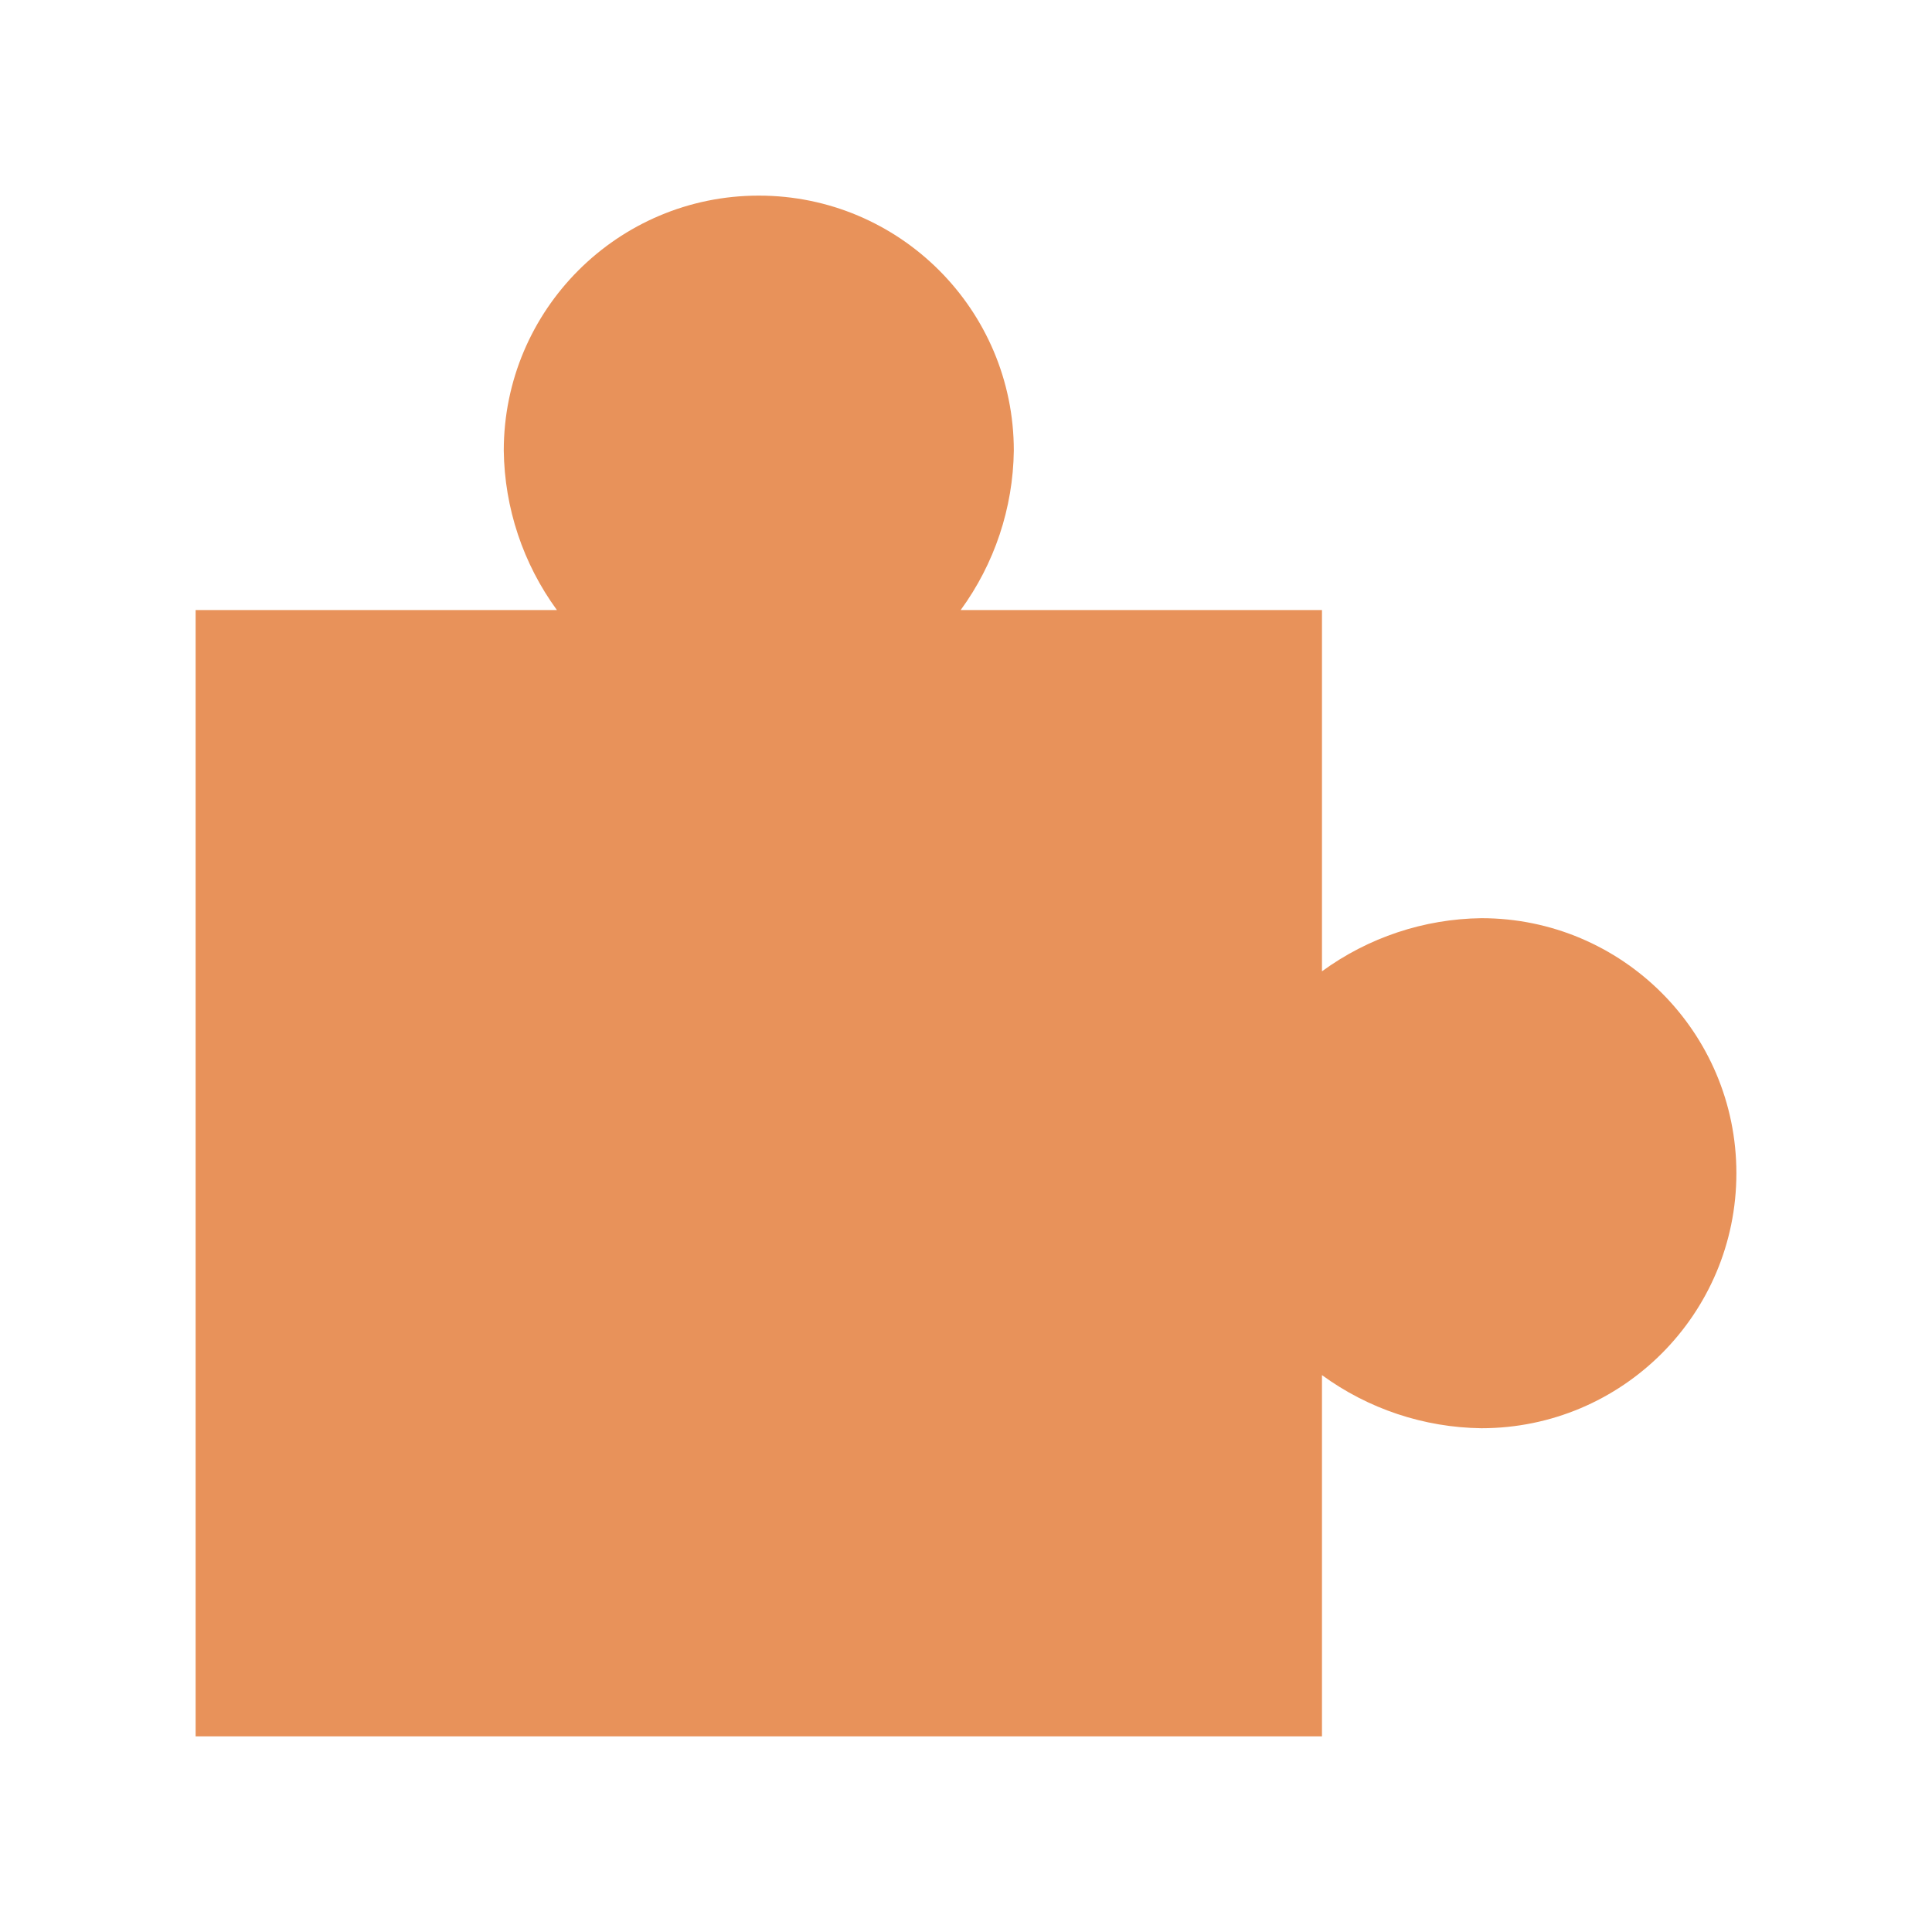
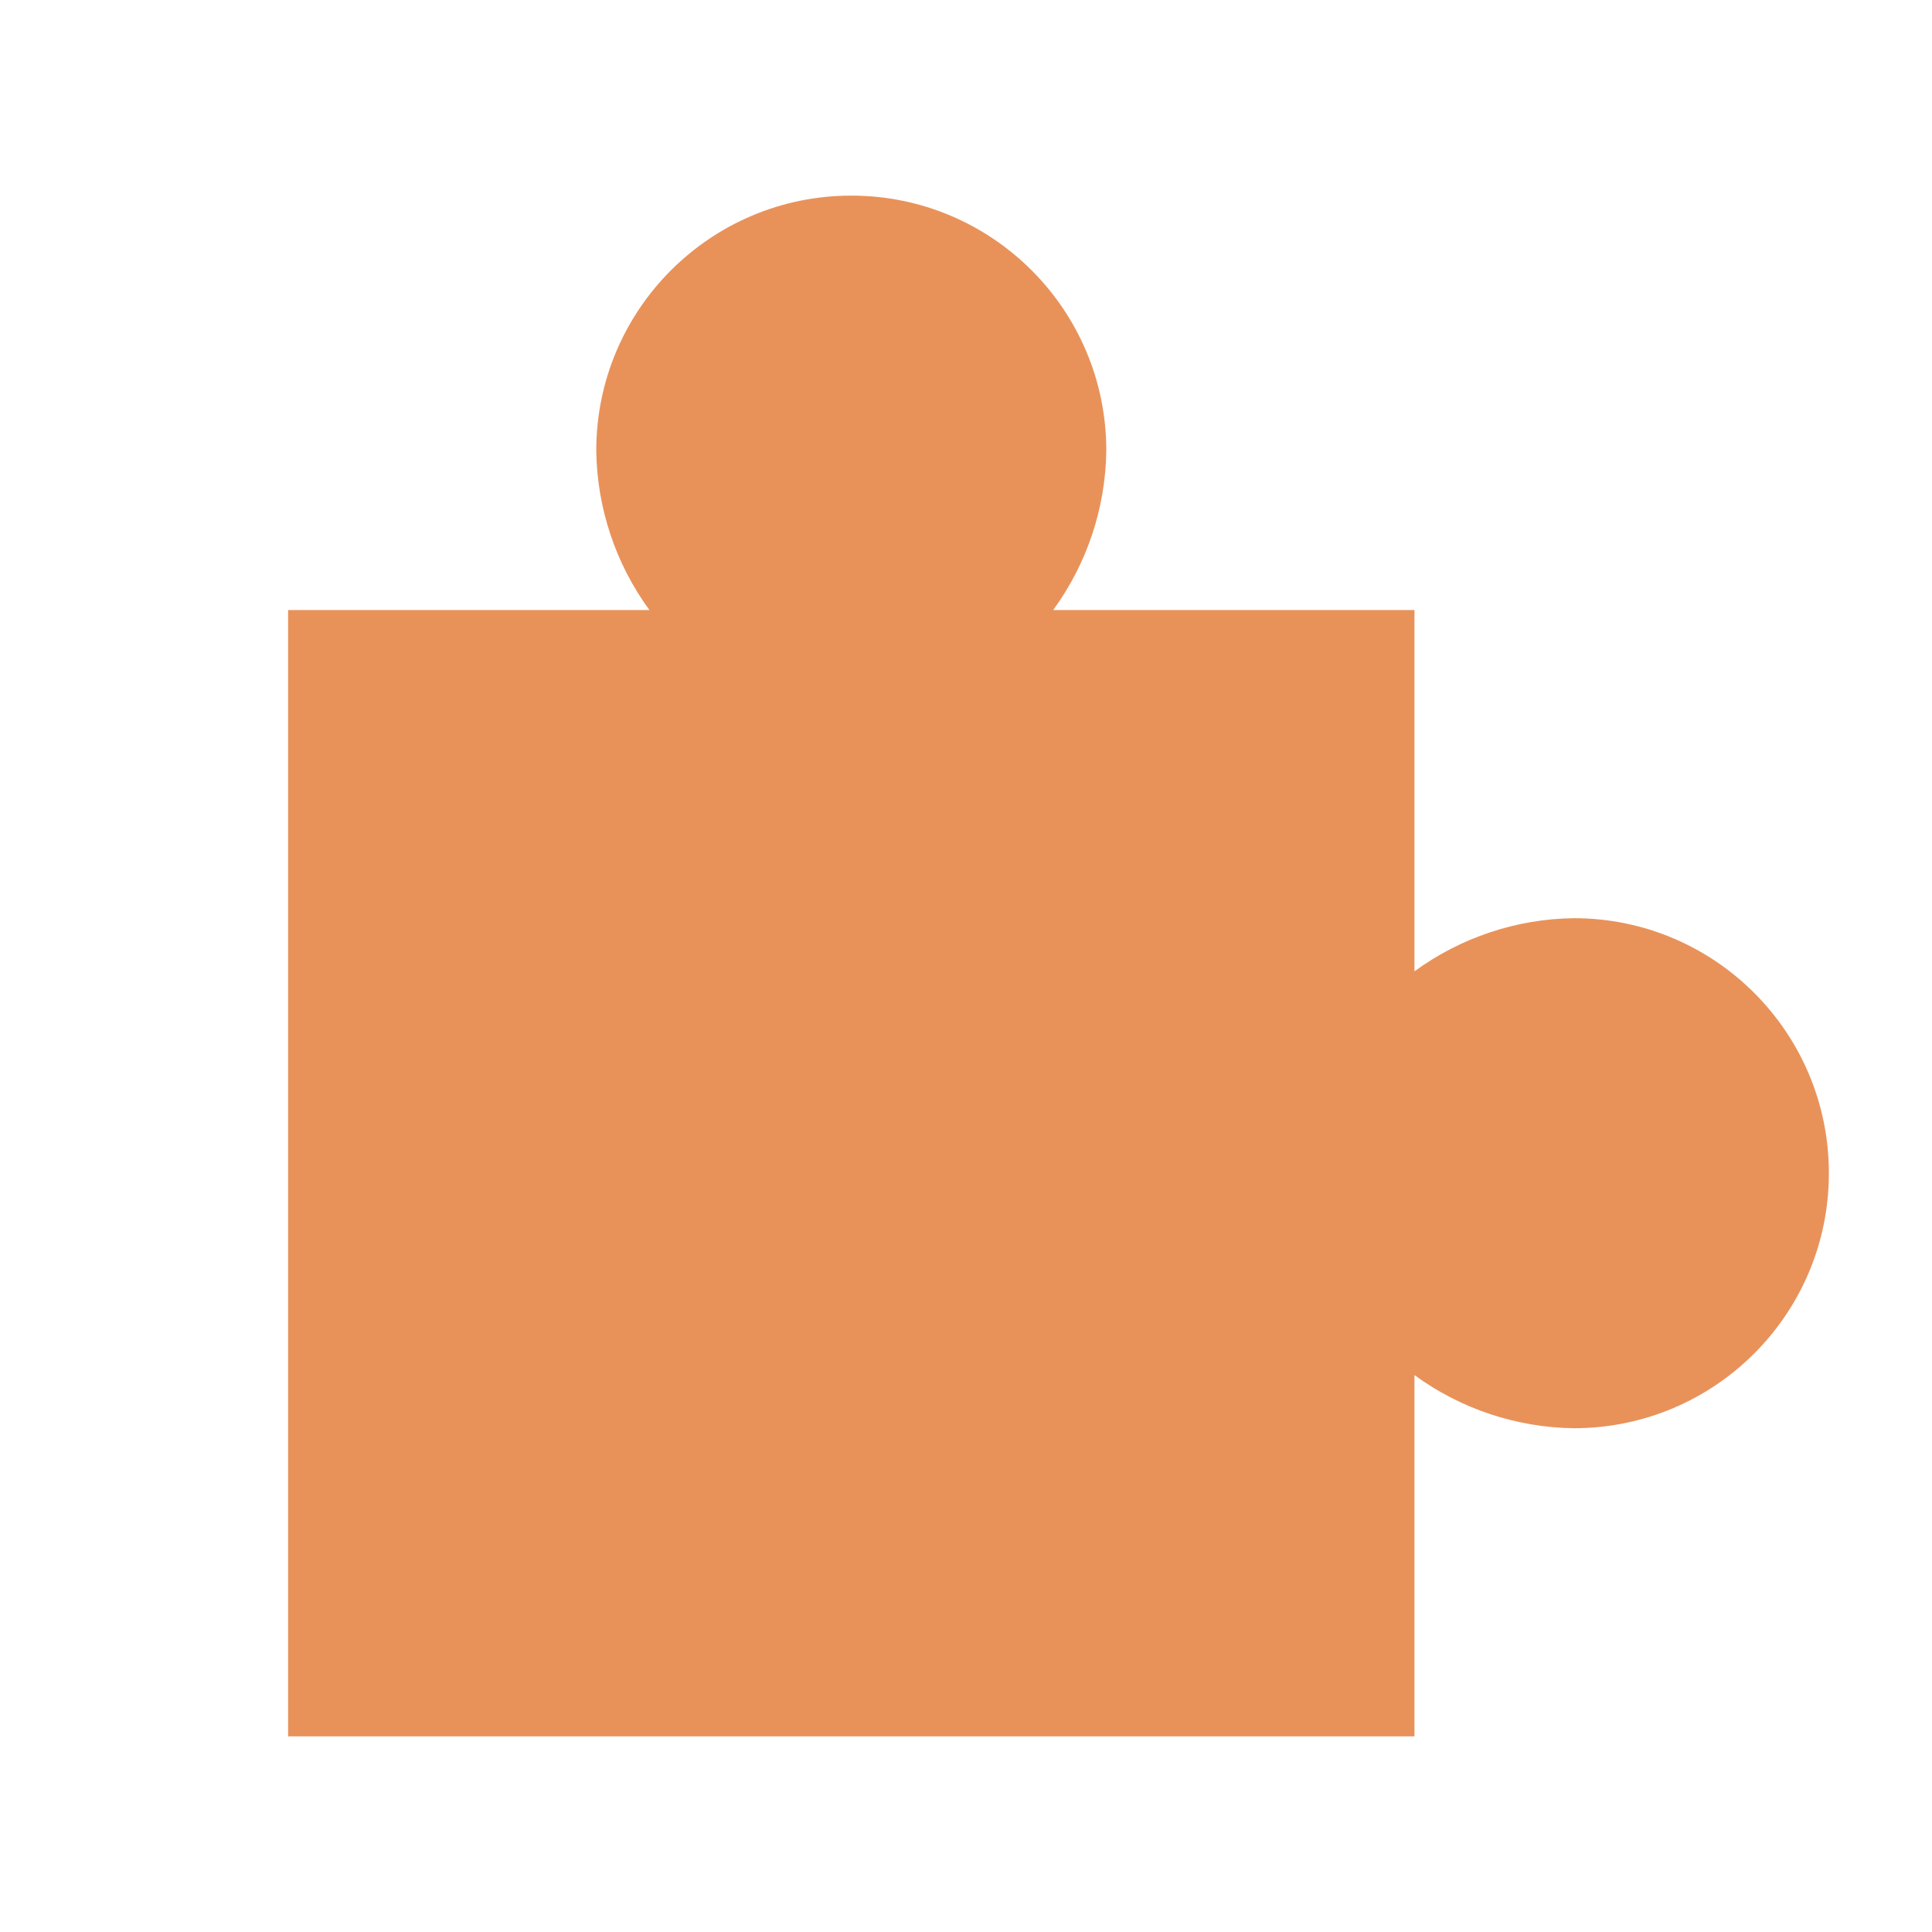
<svg xmlns="http://www.w3.org/2000/svg" viewBox="0 0 16 16">
-   <g transform="translate(-0.316 0.916) scale(0.88)">
+   <g transform="translate(0.45 0.916) scale(0.88)">
    <path fill="#E8925A" d="M2.2 4.7h3.4a2.6 2.6 0 0 1-0.5-1.5 2.4 2.4 0 0 1 4.8 0 2.6 2.6 0 0 1-0.5 1.5h3.4v3.4a2.6 2.6 0 0 1 1.5-0.5 2.4 2.4 0 0 1 0 4.8 2.6 2.6 0 0 1-1.5-0.5v3.4H2.2Z" />
  </g>
</svg>
